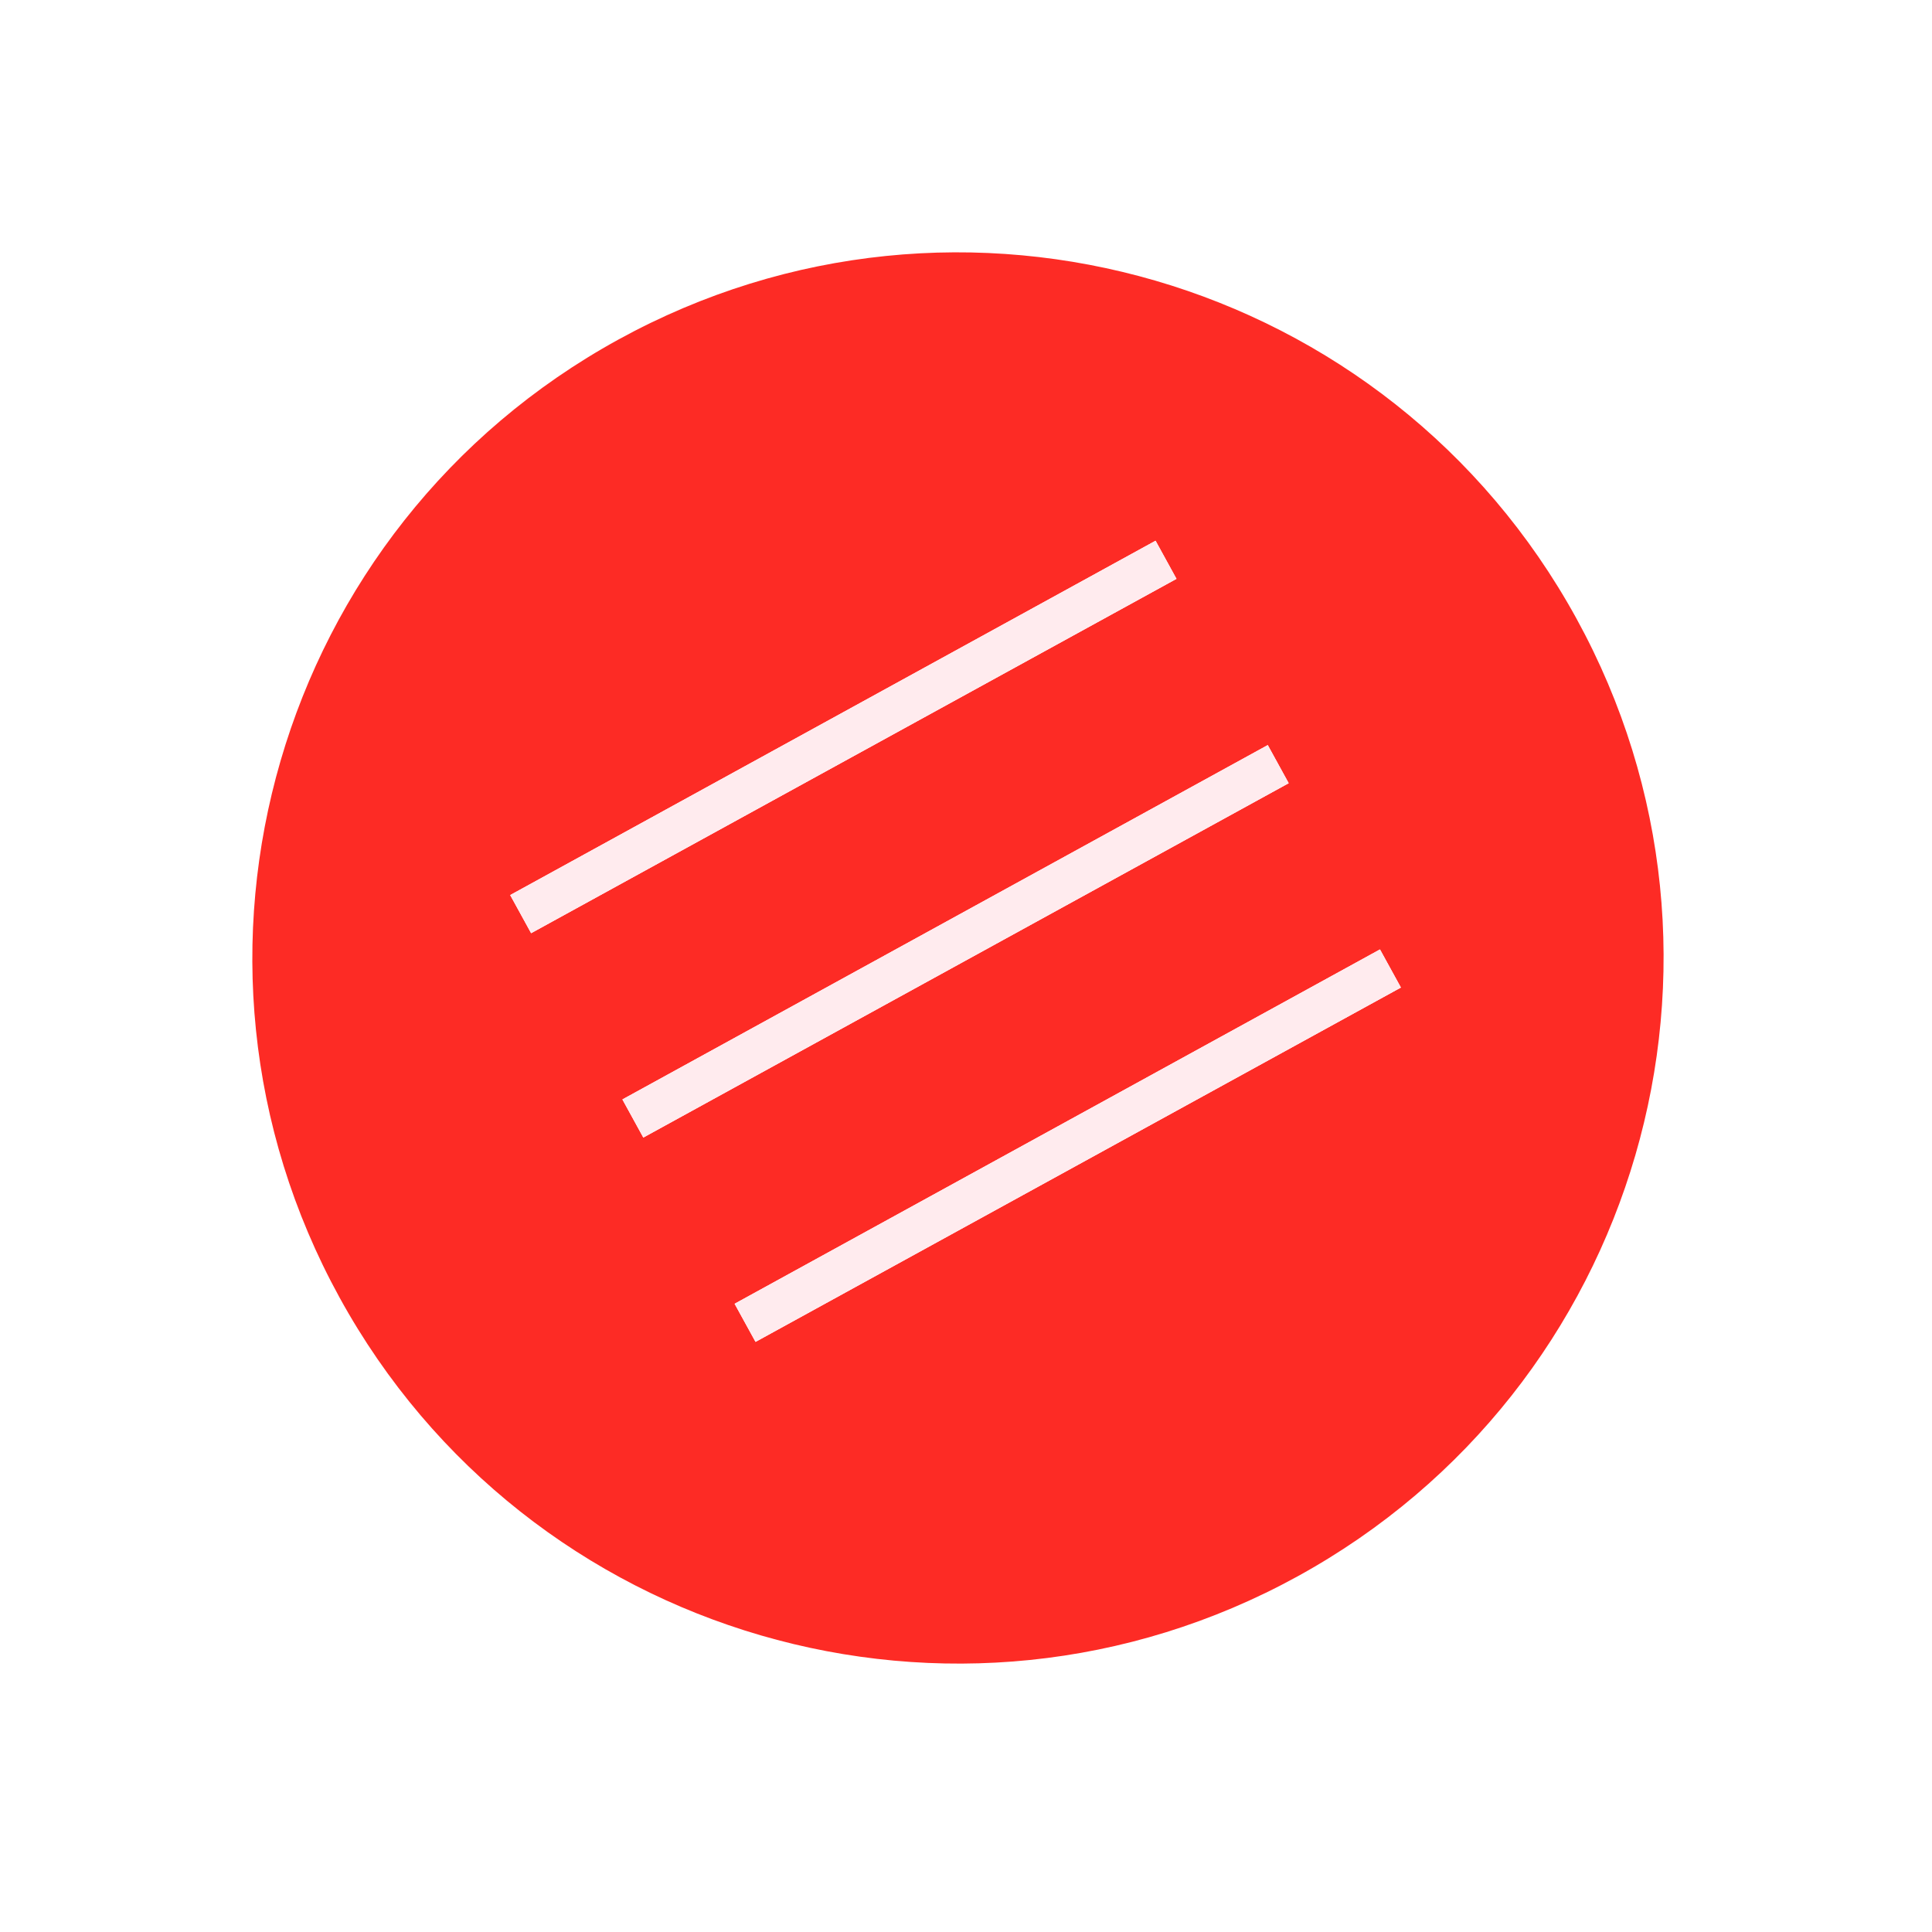
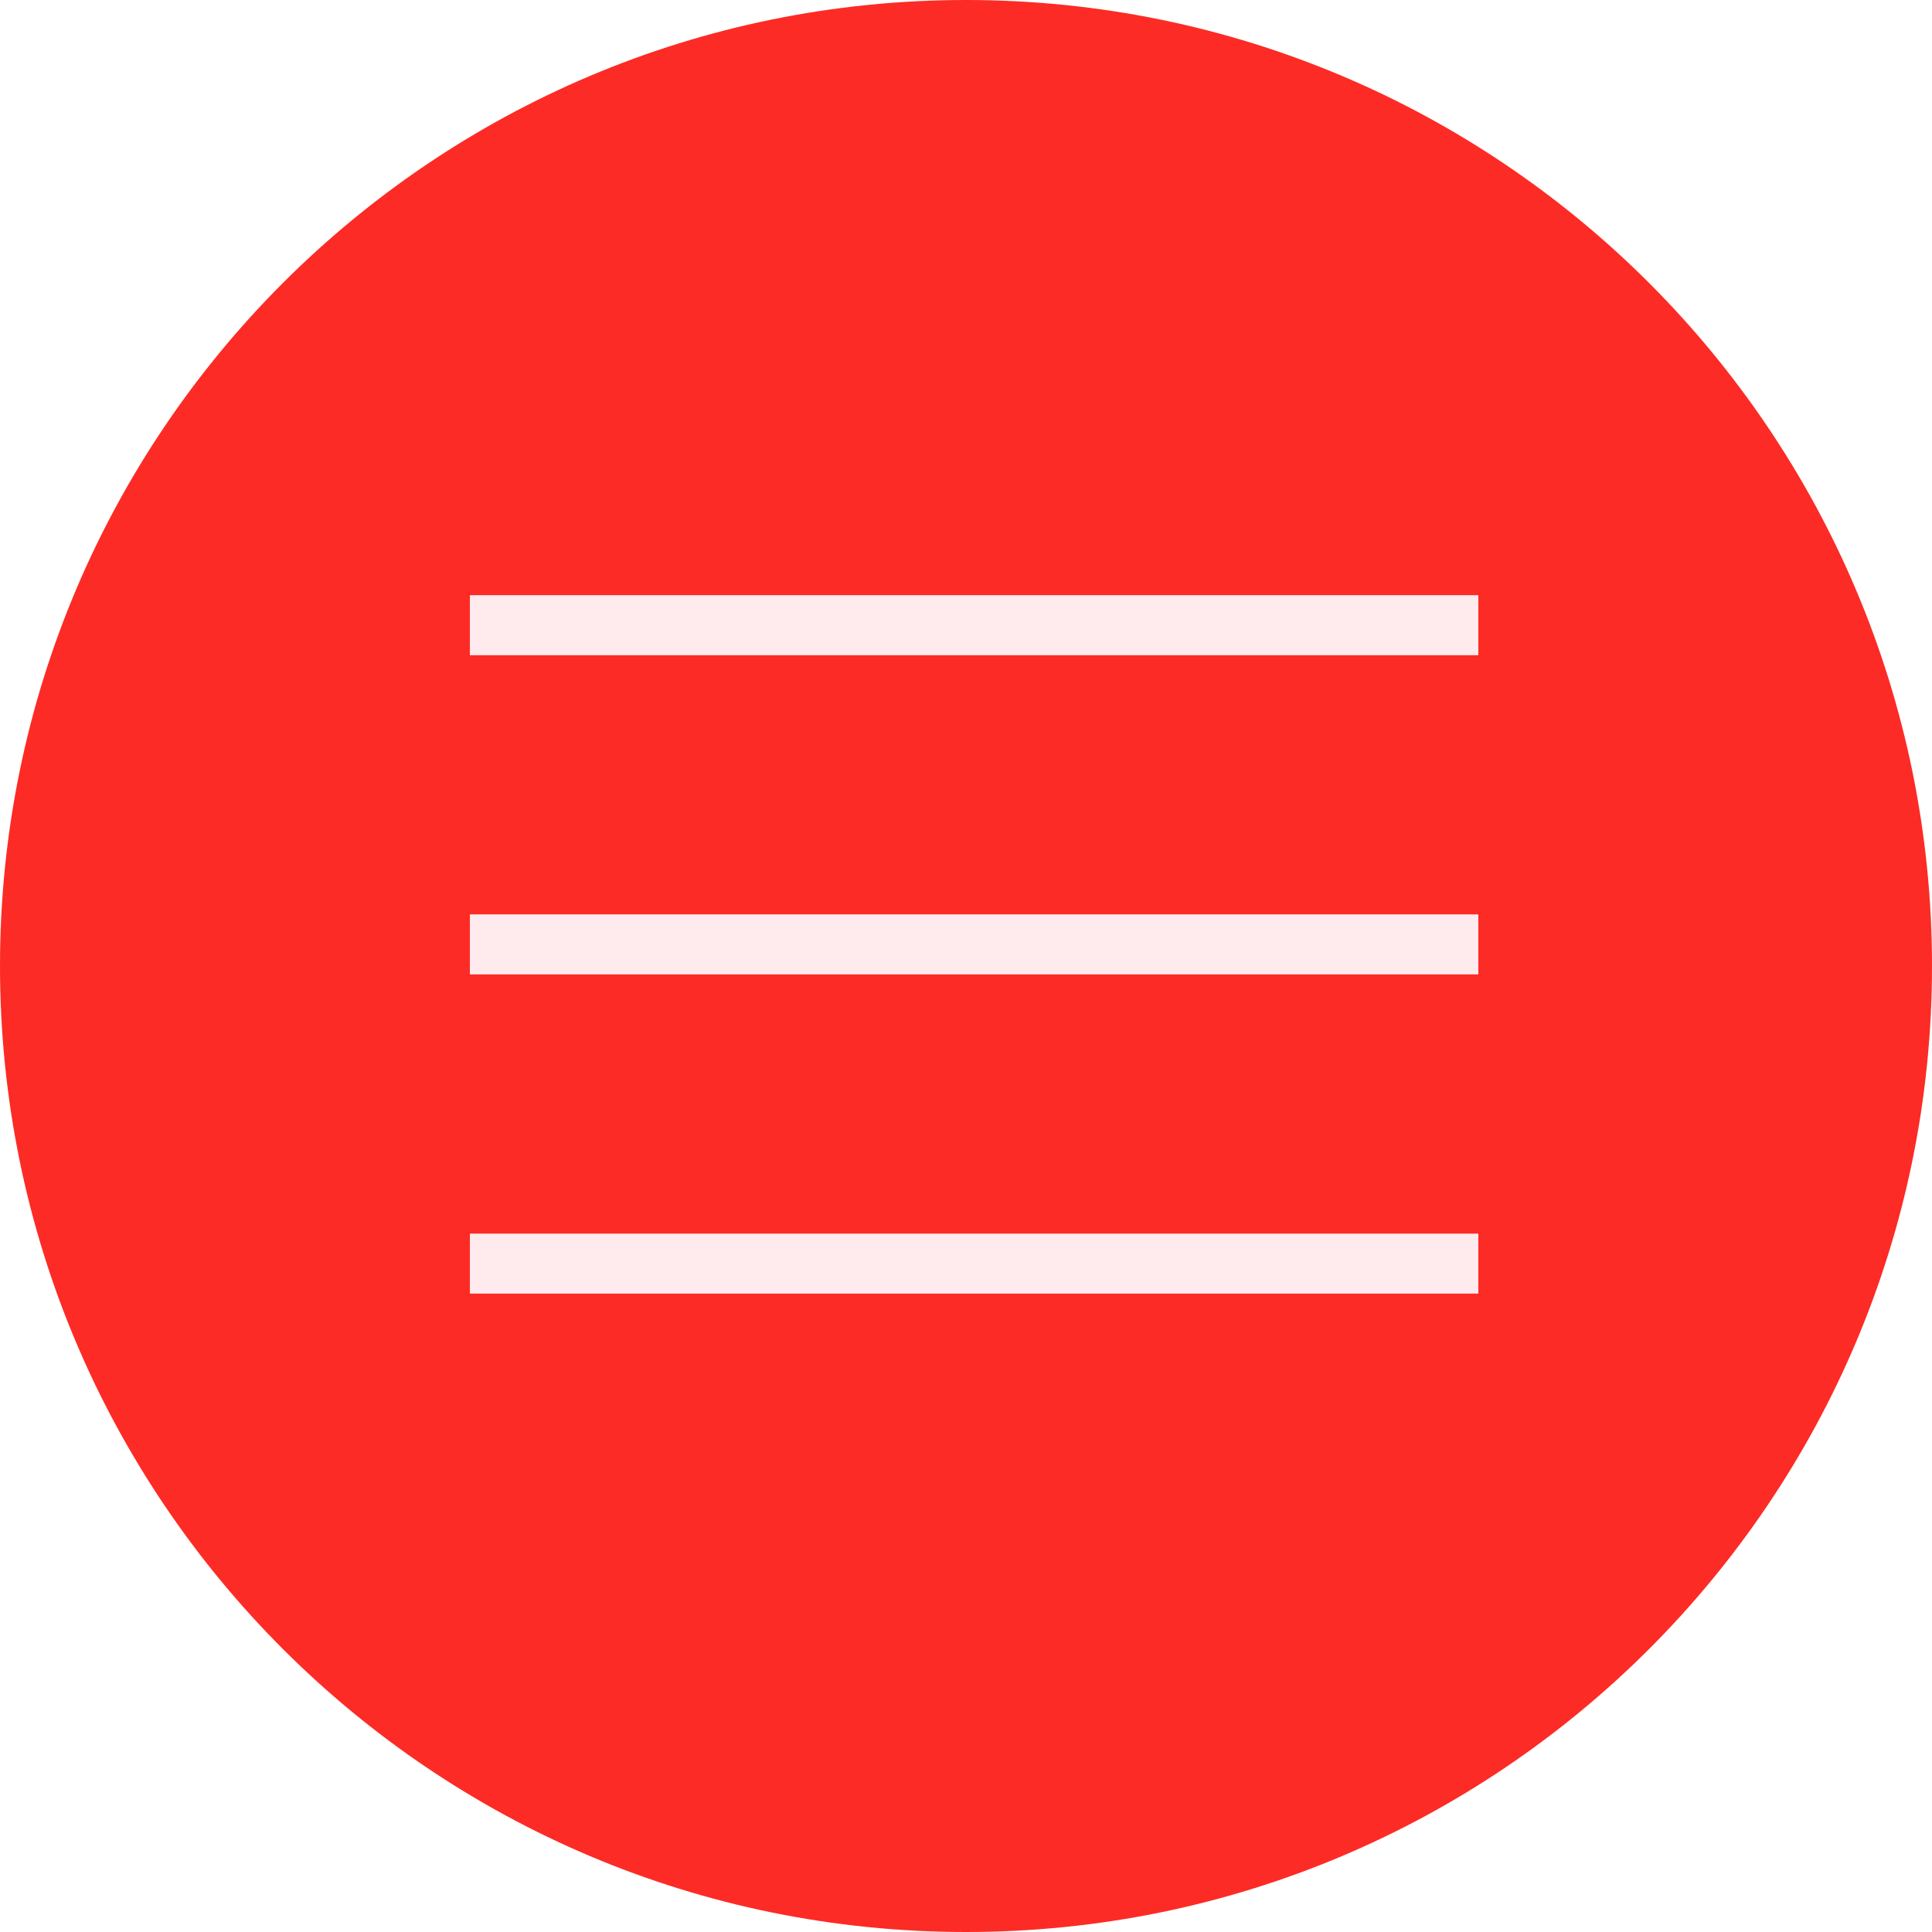
- <svg xmlns="http://www.w3.org/2000/svg" width="89" height="89" viewBox="0 0 89 89" fill="none">
-   <circle cx="44.13" cy="44.13" r="32.5" transform="rotate(-28.7699 44.1302 44.1302)" fill="#FD2B25" />
-   <line x1="23.986" y1="42.11" x2="53.713" y2="25.788" stroke="#FFEBEE" stroke-width="2" />
-   <line x1="23.986" y1="42.11" x2="53.713" y2="25.788" stroke="#FFEBEE" stroke-width="2" />
-   <line x1="23.986" y1="42.11" x2="53.713" y2="25.788" stroke="#FFEBEE" stroke-width="2" />
-   <line x1="29.155" y1="51.524" x2="58.882" y2="35.202" stroke="#FFEBEE" stroke-width="2" />
-   <line x1="29.155" y1="51.524" x2="58.882" y2="35.202" stroke="#FFEBEE" stroke-width="2" />
-   <line x1="29.155" y1="51.524" x2="58.882" y2="35.202" stroke="#FFEBEE" stroke-width="2" />
-   <line x1="34.324" y1="60.937" x2="64.051" y2="44.615" stroke="#FFEBEE" stroke-width="2" />
-   <line x1="34.324" y1="60.937" x2="64.051" y2="44.615" stroke="#FFEBEE" stroke-width="2" />
-   <line x1="34.324" y1="60.937" x2="64.051" y2="44.615" stroke="#FFEBEE" stroke-width="2" />
+ <svg xmlns="http://www.w3.org/2000/svg" width="65" height="65" viewBox="0 0 65 65" fill="none">
+   <circle cx="32.5" cy="32.5" r="32.5" fill="#FD2B25" />
+   <line x1="15.815" y1="21.034" x2="49.728" y2="21.034" stroke="#FFEBEE" stroke-width="2" />
+   <line x1="15.815" y1="21.034" x2="49.728" y2="21.034" stroke="#FFEBEE" stroke-width="2" />
+   <line x1="15.815" y1="21.034" x2="49.728" y2="21.034" stroke="#FFEBEE" stroke-width="2" />
+   <line x1="15.815" y1="31.773" x2="49.728" y2="31.773" stroke="#FFEBEE" stroke-width="2" />
+   <line x1="15.815" y1="31.773" x2="49.728" y2="31.773" stroke="#FFEBEE" stroke-width="2" />
+   <line x1="15.815" y1="31.773" x2="49.728" y2="31.773" stroke="#FFEBEE" stroke-width="2" />
+   <line x1="15.815" y1="42.513" x2="49.728" y2="42.513" stroke="#FFEBEE" stroke-width="2" />
+   <line x1="15.815" y1="42.513" x2="49.728" y2="42.513" stroke="#FFEBEE" stroke-width="2" />
+   <line x1="15.815" y1="42.513" x2="49.728" y2="42.513" stroke="#FFEBEE" stroke-width="2" />
</svg>
